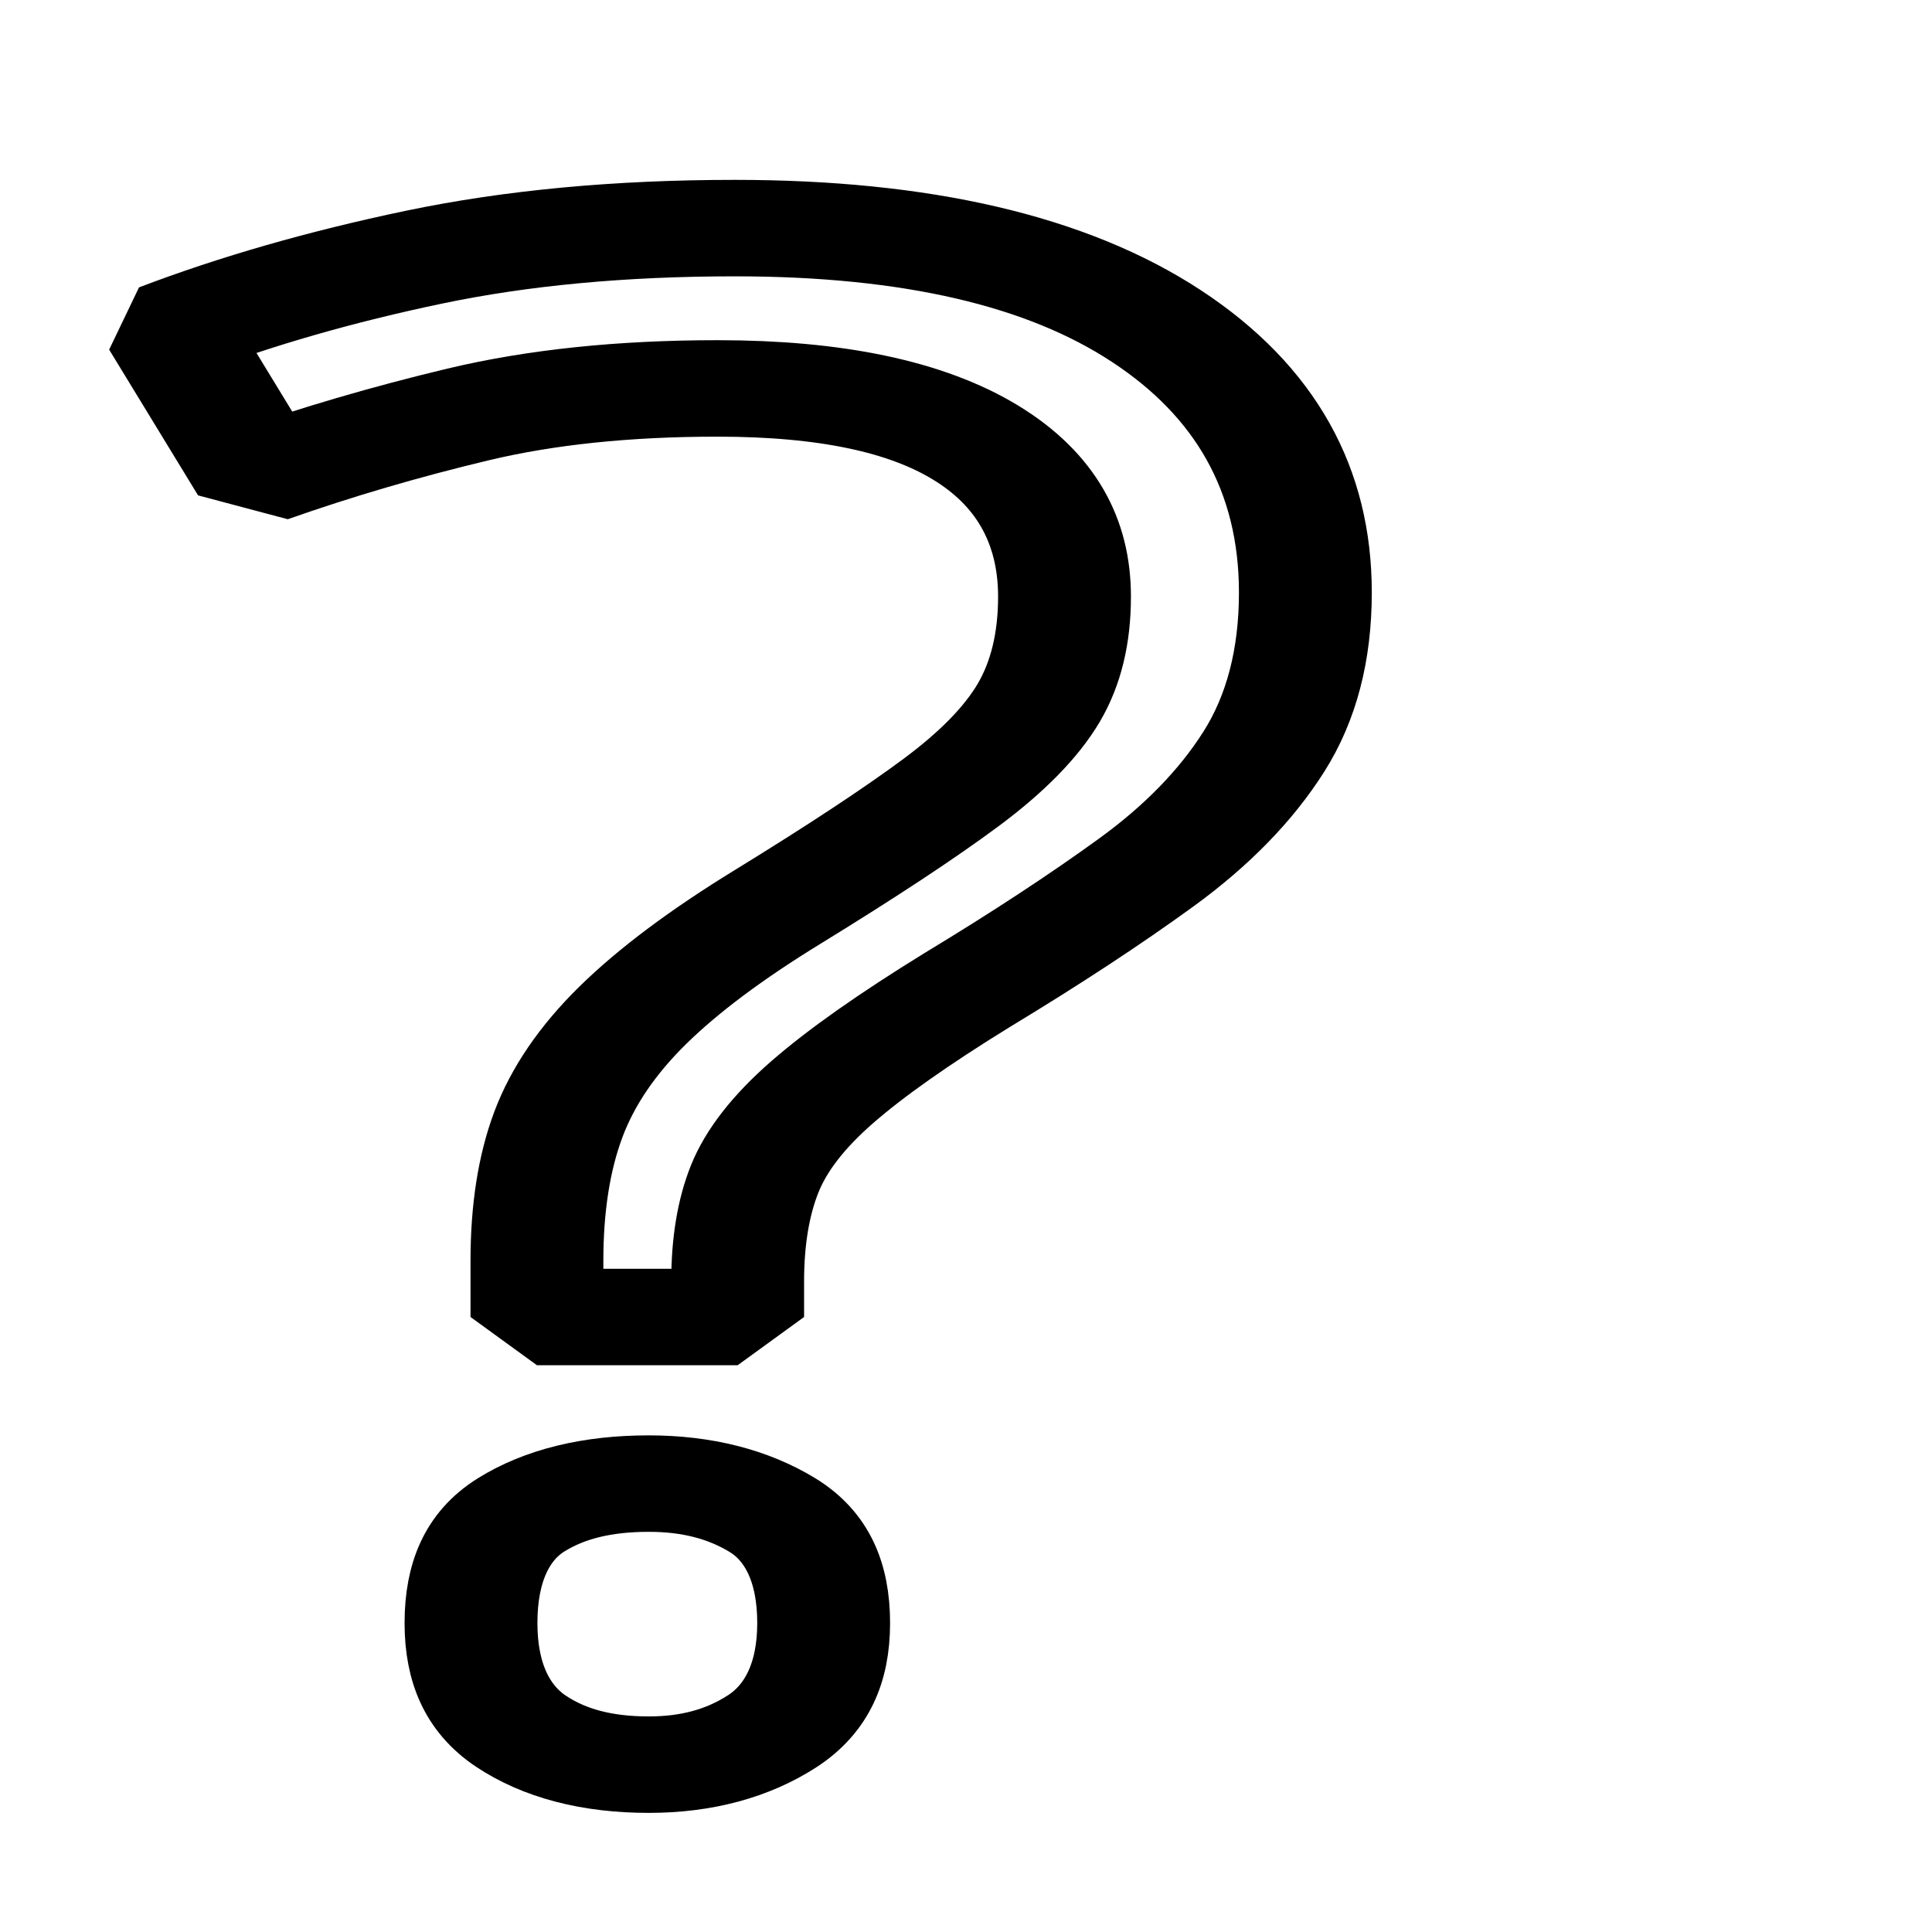
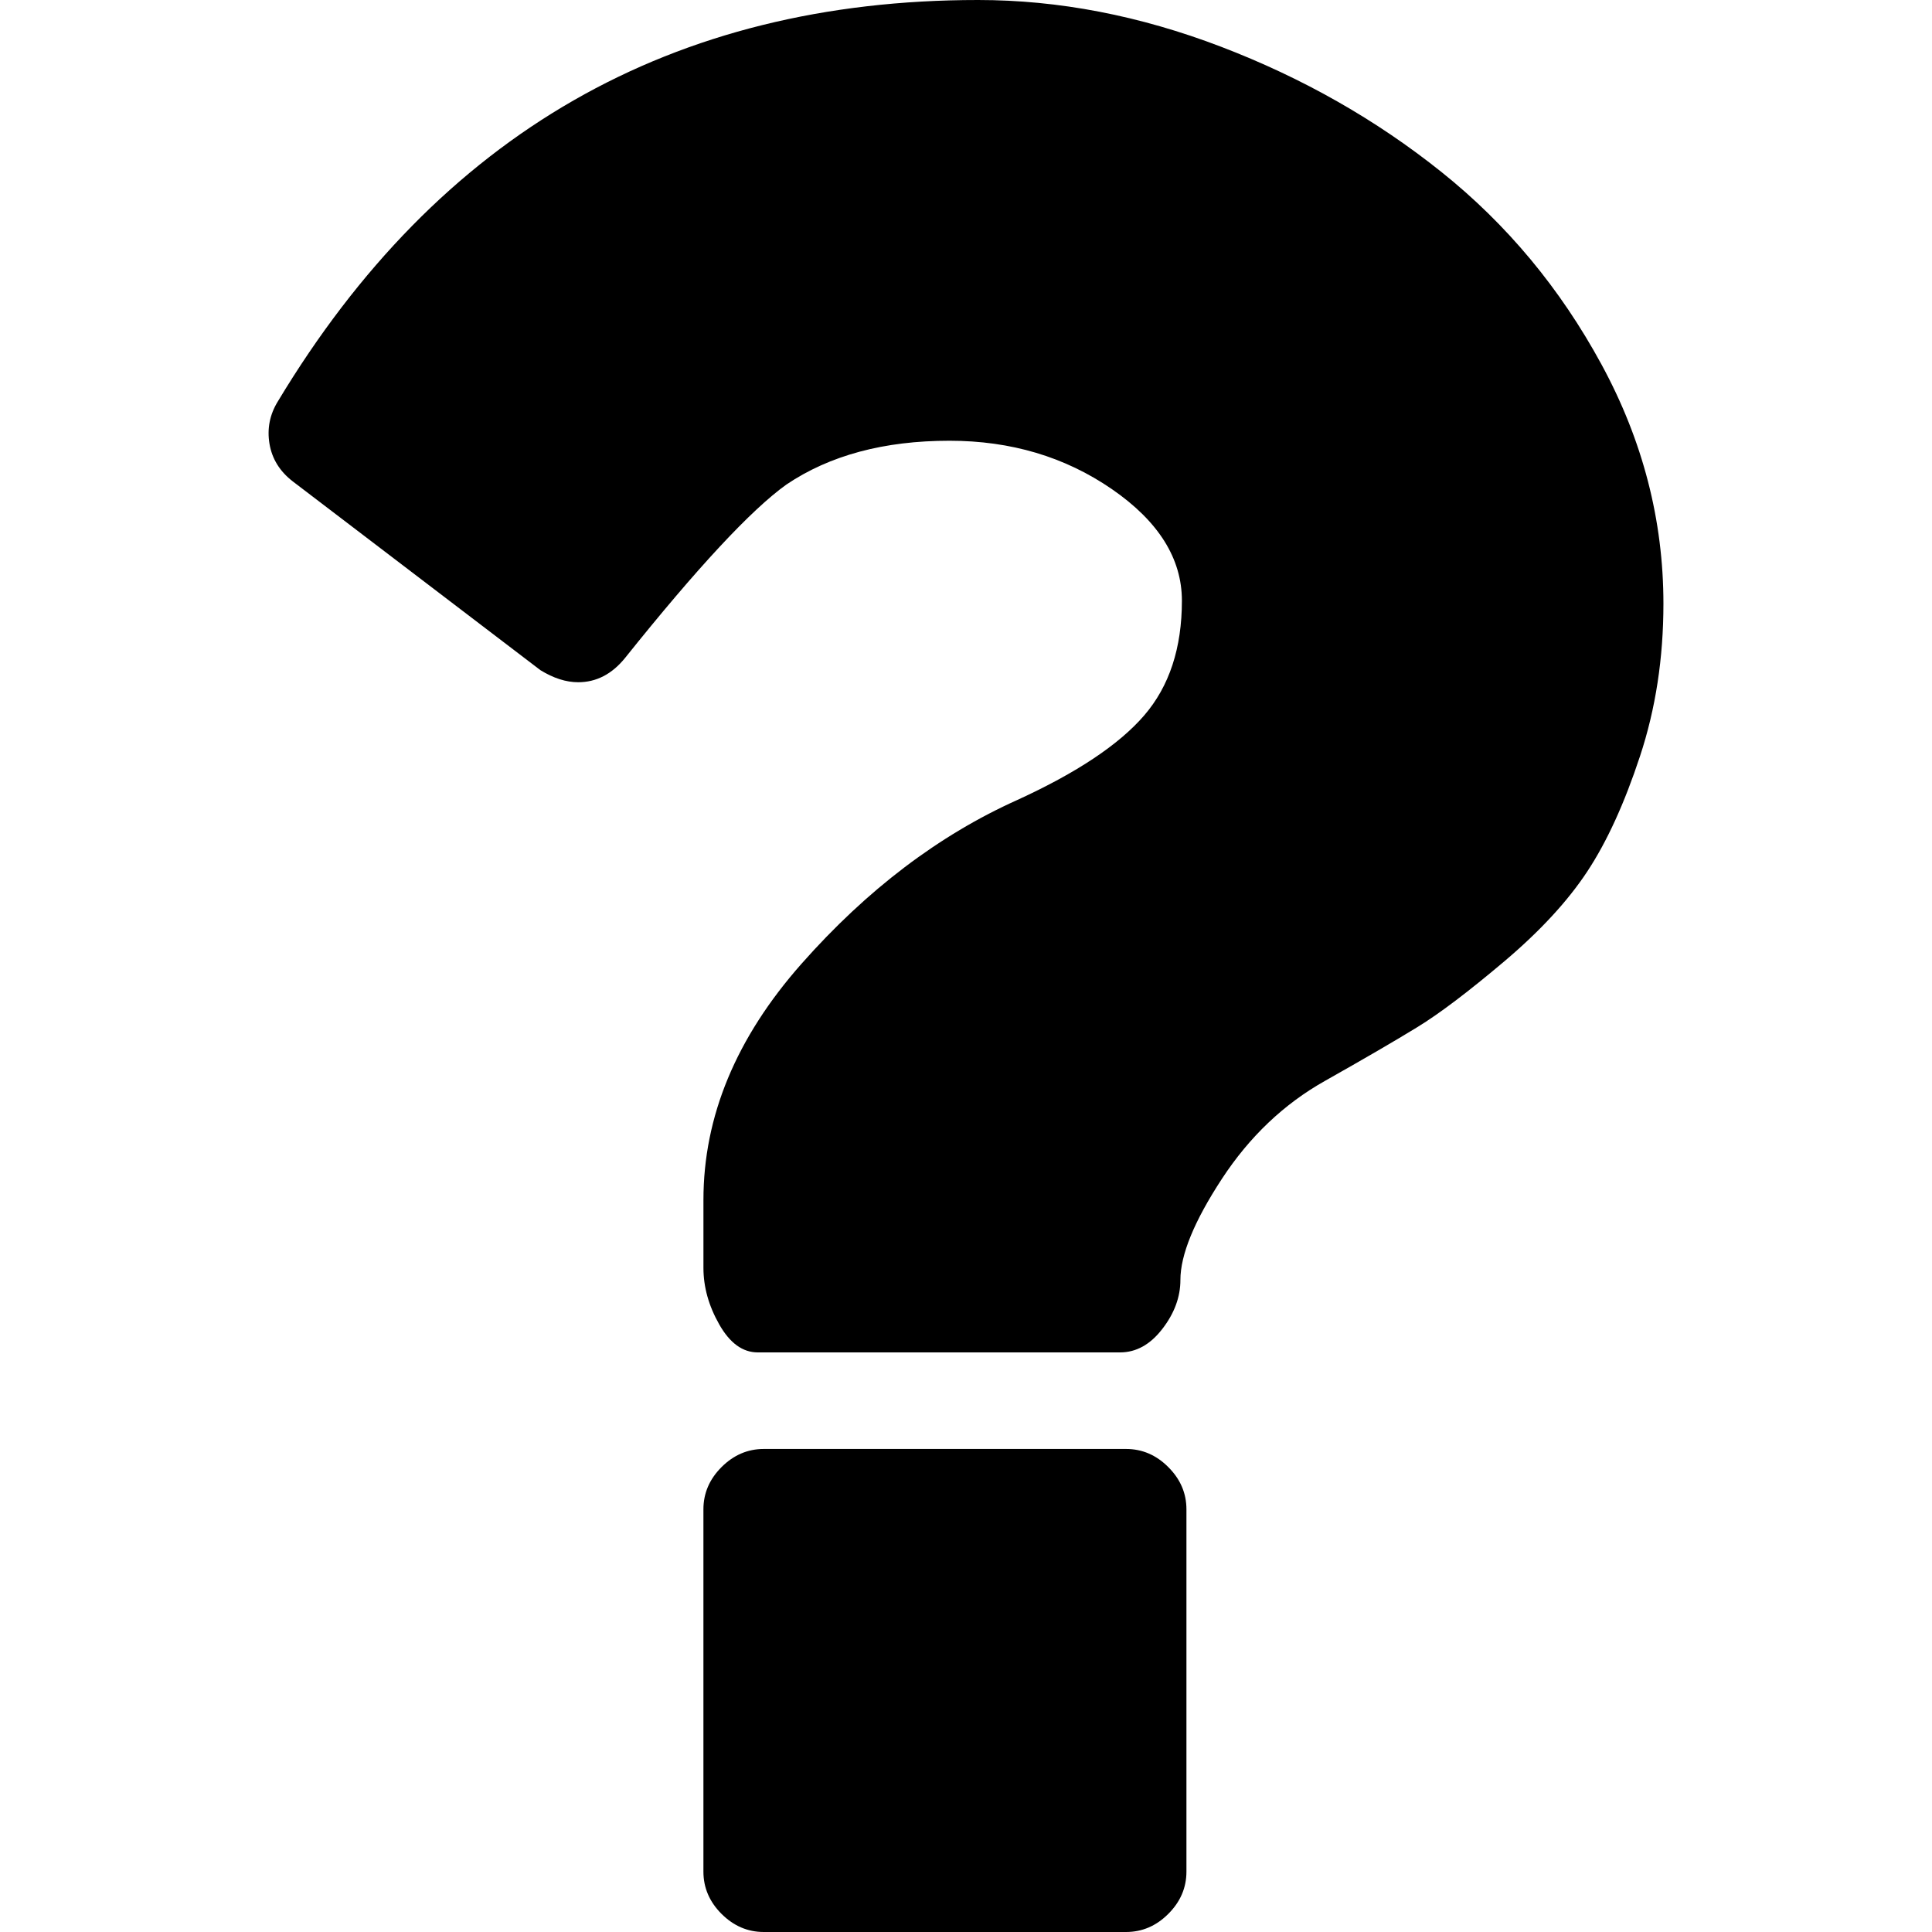
- <svg xmlns="http://www.w3.org/2000/svg" version="1.1" id="Layer_1" x="0px" y="0px" viewBox="0 0 512 512" style="enable-background:new 0 0 512 512;" xml:space="preserve">
-   <defs id="defs91" />
-   <g id="g58">
+ <svg xmlns="http://www.w3.org/2000/svg" version="1.1" id="Capa_1" x="0px" y="0px" width="365.442px" height="365.442px" viewBox="0 0 365.442 365.442" style="enable-background:new 0 0 365.442 365.442;" xml:space="preserve">
+   <g>
+     <g>
+       <path d="M212.994,274.074h-68.522c-3.042,0-5.708,1.149-7.992,3.429c-2.286,2.286-3.427,4.948-3.427,7.994v68.525    c0,3.046,1.145,5.712,3.427,7.994c2.284,2.279,4.947,3.426,7.992,3.426h68.522c3.042,0,5.715-1.144,7.99-3.426    c2.29-2.282,3.433-4.948,3.433-7.994v-68.525c0-3.046-1.14-5.708-3.433-7.994C218.709,275.217,216.036,274.074,212.994,274.074z" />
+       <path d="M302.935,68.951c-7.806-14.378-17.891-26.506-30.266-36.406c-12.367-9.896-26.271-17.799-41.685-23.697    C215.567,2.952,200.246,0,185.016,0C127.157,0,83,25.315,52.544,75.946c-1.521,2.473-2.046,5.137-1.571,7.993    c0.478,2.852,1.953,5.232,4.427,7.135l46.824,35.691c2.474,1.52,4.854,2.281,7.139,2.281c3.427,0,6.375-1.525,8.852-4.57    c13.702-17.128,23.887-28.072,30.548-32.833c8.186-5.518,18.461-8.276,30.833-8.276c11.61,0,21.838,3.046,30.692,9.132    c8.85,6.092,13.271,13.135,13.271,21.129c0,8.942-2.375,16.178-7.135,21.698c-4.757,5.518-12.754,10.845-23.986,15.986    c-14.842,6.661-28.457,16.988-40.823,30.978c-12.375,13.991-18.558,28.885-18.558,44.682v12.847c0,3.62,0.994,7.187,2.996,10.708    c2,3.524,4.425,5.283,7.282,5.283h68.521c3.046,0,5.708-1.472,7.994-4.432c2.279-2.942,3.426-6.036,3.426-9.267    c0-4.757,2.617-11.14,7.847-19.13c5.235-7.994,11.752-14.186,19.562-18.565c7.419-4.186,13.219-7.56,17.411-10.133    c4.196-2.566,9.664-6.715,16.423-12.421c6.756-5.712,11.991-11.375,15.698-16.988c3.713-5.614,7.046-12.896,9.996-21.844    c2.956-8.945,4.428-18.558,4.428-28.835C314.639,98.397,310.734,83.314,302.935,68.951z" />
+     </g>
+   </g>
+   <g>
</g>
-   <g id="g60">
+   <g>
</g>
-   <g id="g62">
+   <g>
</g>
-   <g id="g64">
+   <g>
</g>
-   <g id="g66">
+   <g>
</g>
-   <g id="g68">
+   <g>
</g>
-   <g id="g70">
+   <g>
</g>
-   <g id="g72">
+   <g>
</g>
-   <g id="g74">
+   <g>
</g>
-   <g id="g76">
+   <g>
</g>
-   <g id="g78">
+   <g>
</g>
-   <g id="g80">
+   <g>
</g>
-   <g id="g82">
+   <g>
</g>
-   <g id="g84">
+   <g>
</g>
-   <g id="g86">
+   <g>
</g>
-   <text xml:space="preserve" style="font-style:normal;font-weight:normal;font-size:134.9px;line-height:1.25;font-family:sans-serif;letter-spacing:0px;word-spacing:0px;fill:none;fill-opacity:1;stroke:#000000;stroke-width:30;stroke-miterlimit:4;stroke-dasharray:none;stroke-opacity:1;stroke-dashoffset:0;stroke-linejoin:bevel;stroke-linecap:square;" x="30.597" y="539.738" id="text4605" transform="scale(1.173517,0.8521391)">
-     <tspan id="tspan4603" x="30.597" y="539.738" style="font-size:647.522px;line-height:16.25;stroke-width:30;stroke-miterlimit:4;stroke-dasharray:none;stroke:#000000;stroke-opacity:1;stroke-dashoffset:0;fill:none;stroke-linejoin:bevel;stroke-linecap:square;">?</tspan>
-   </text>
</svg>
